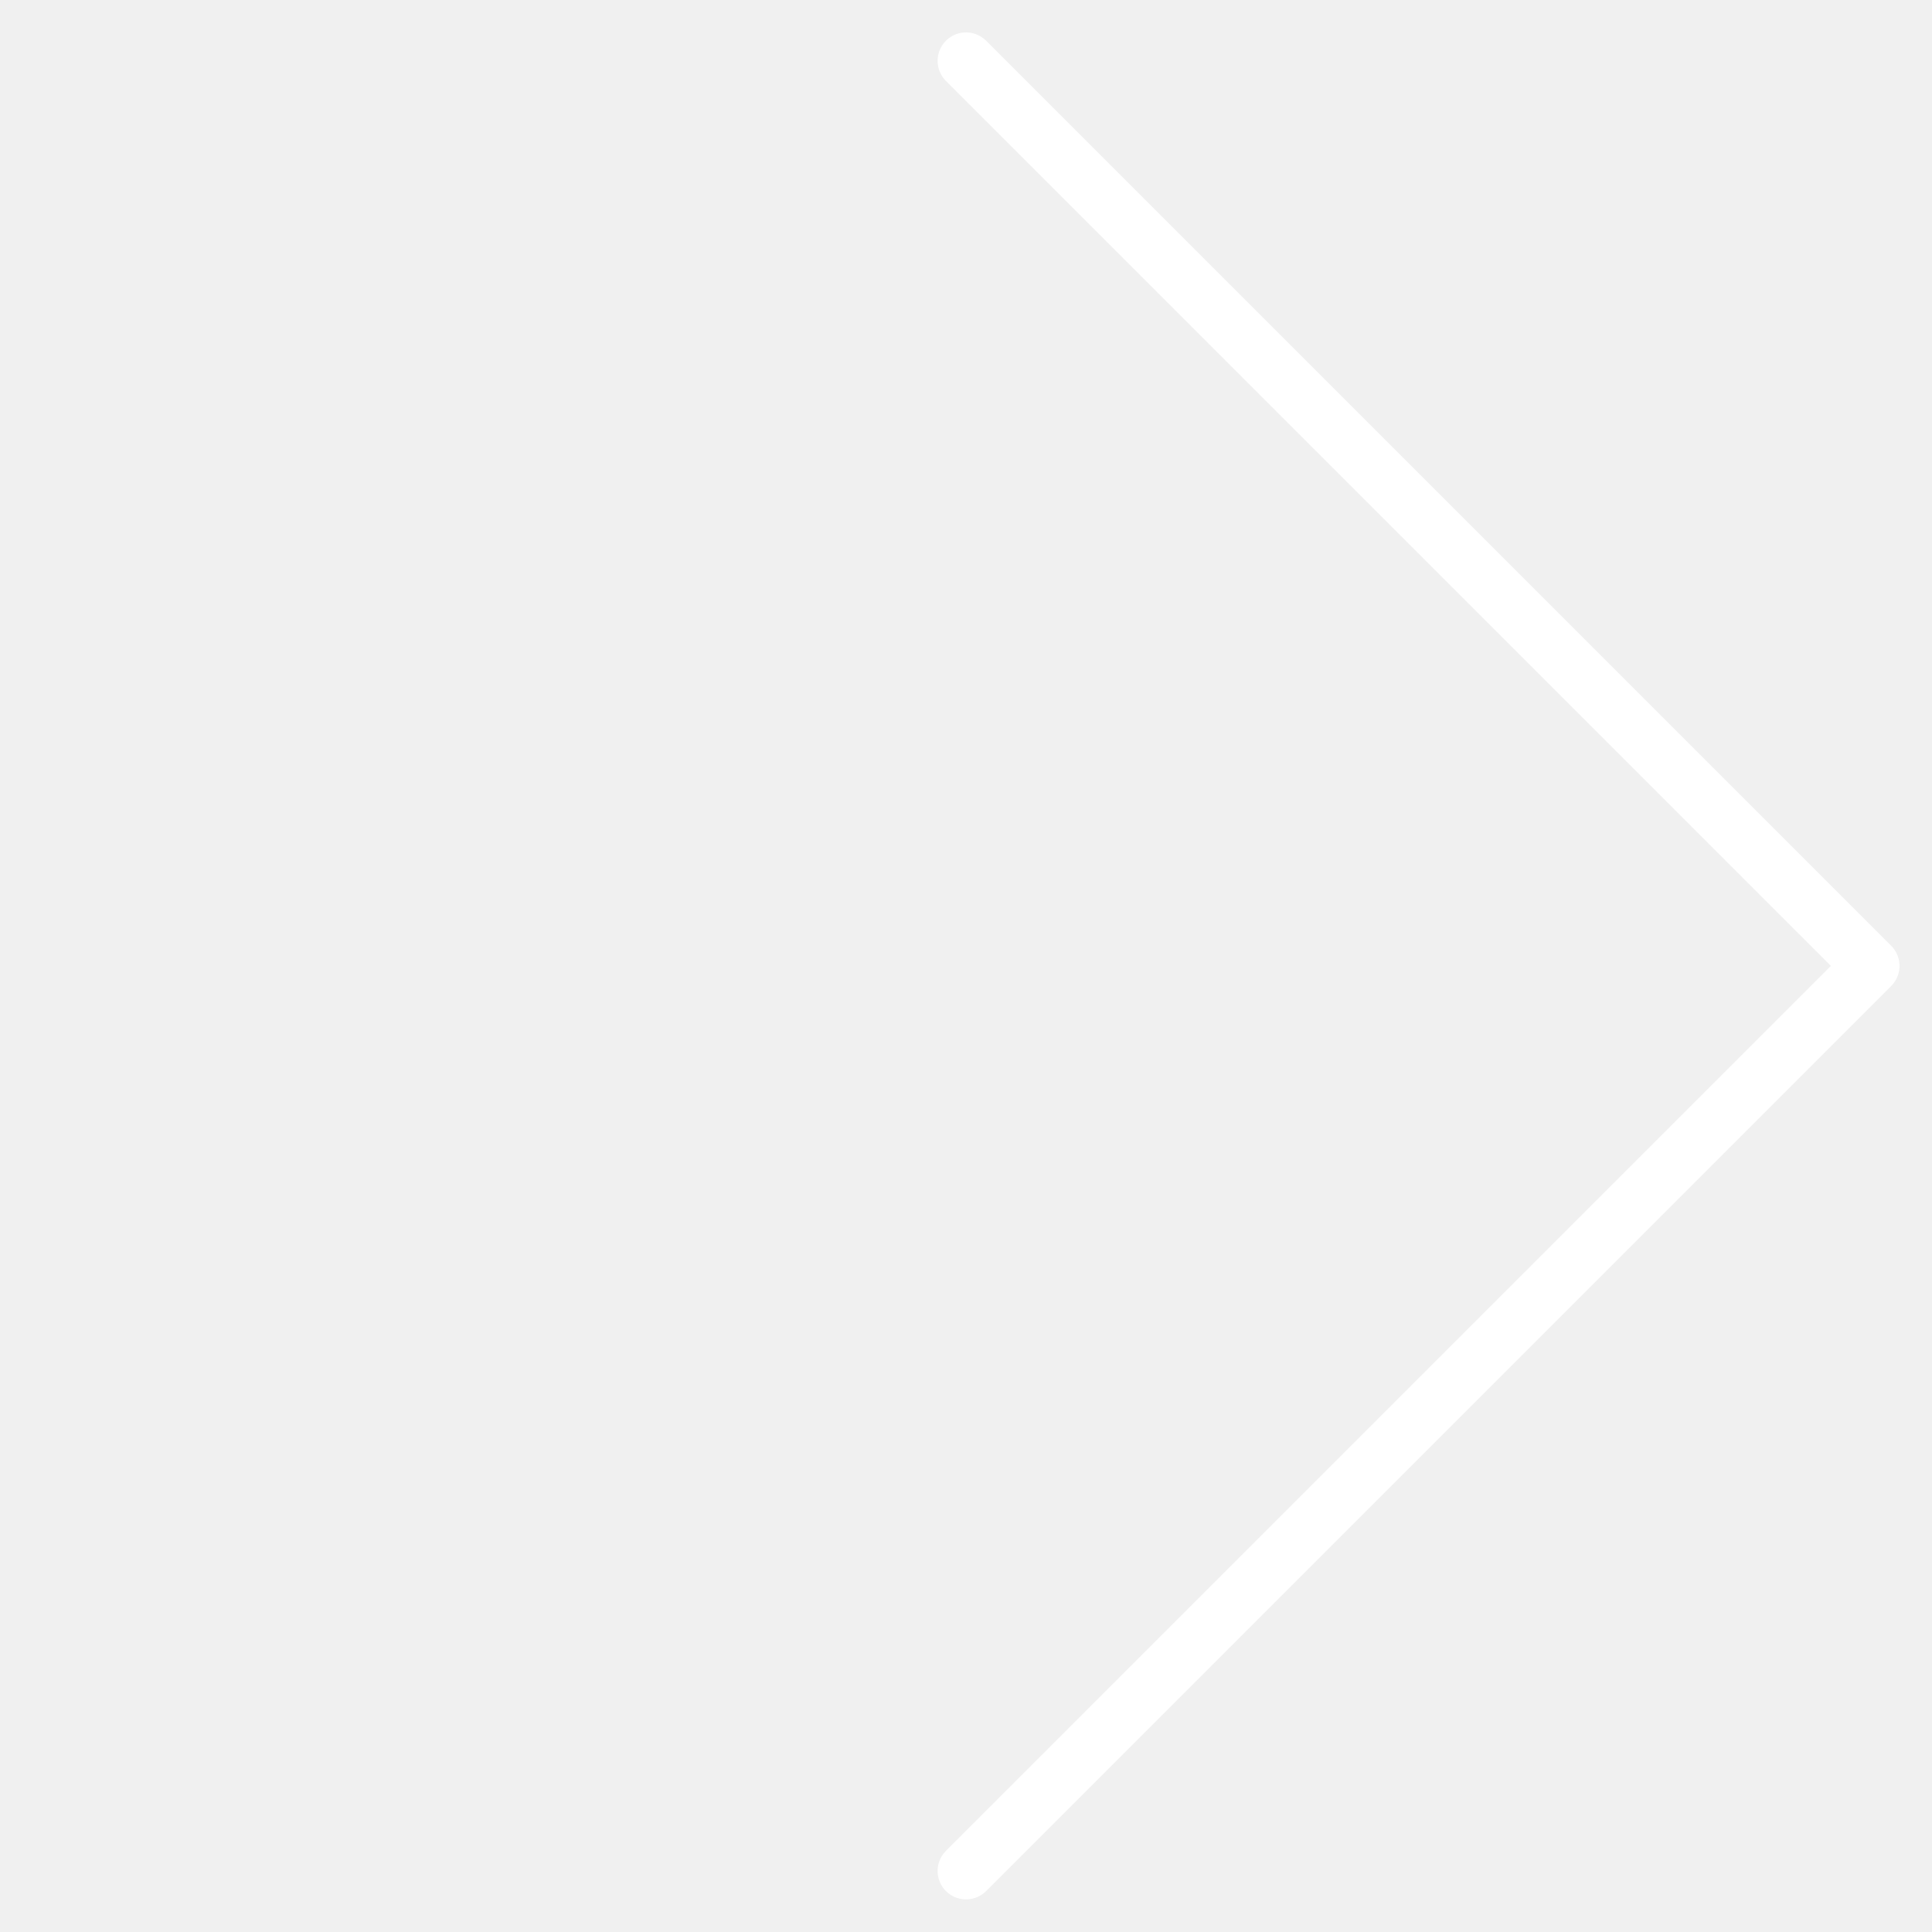
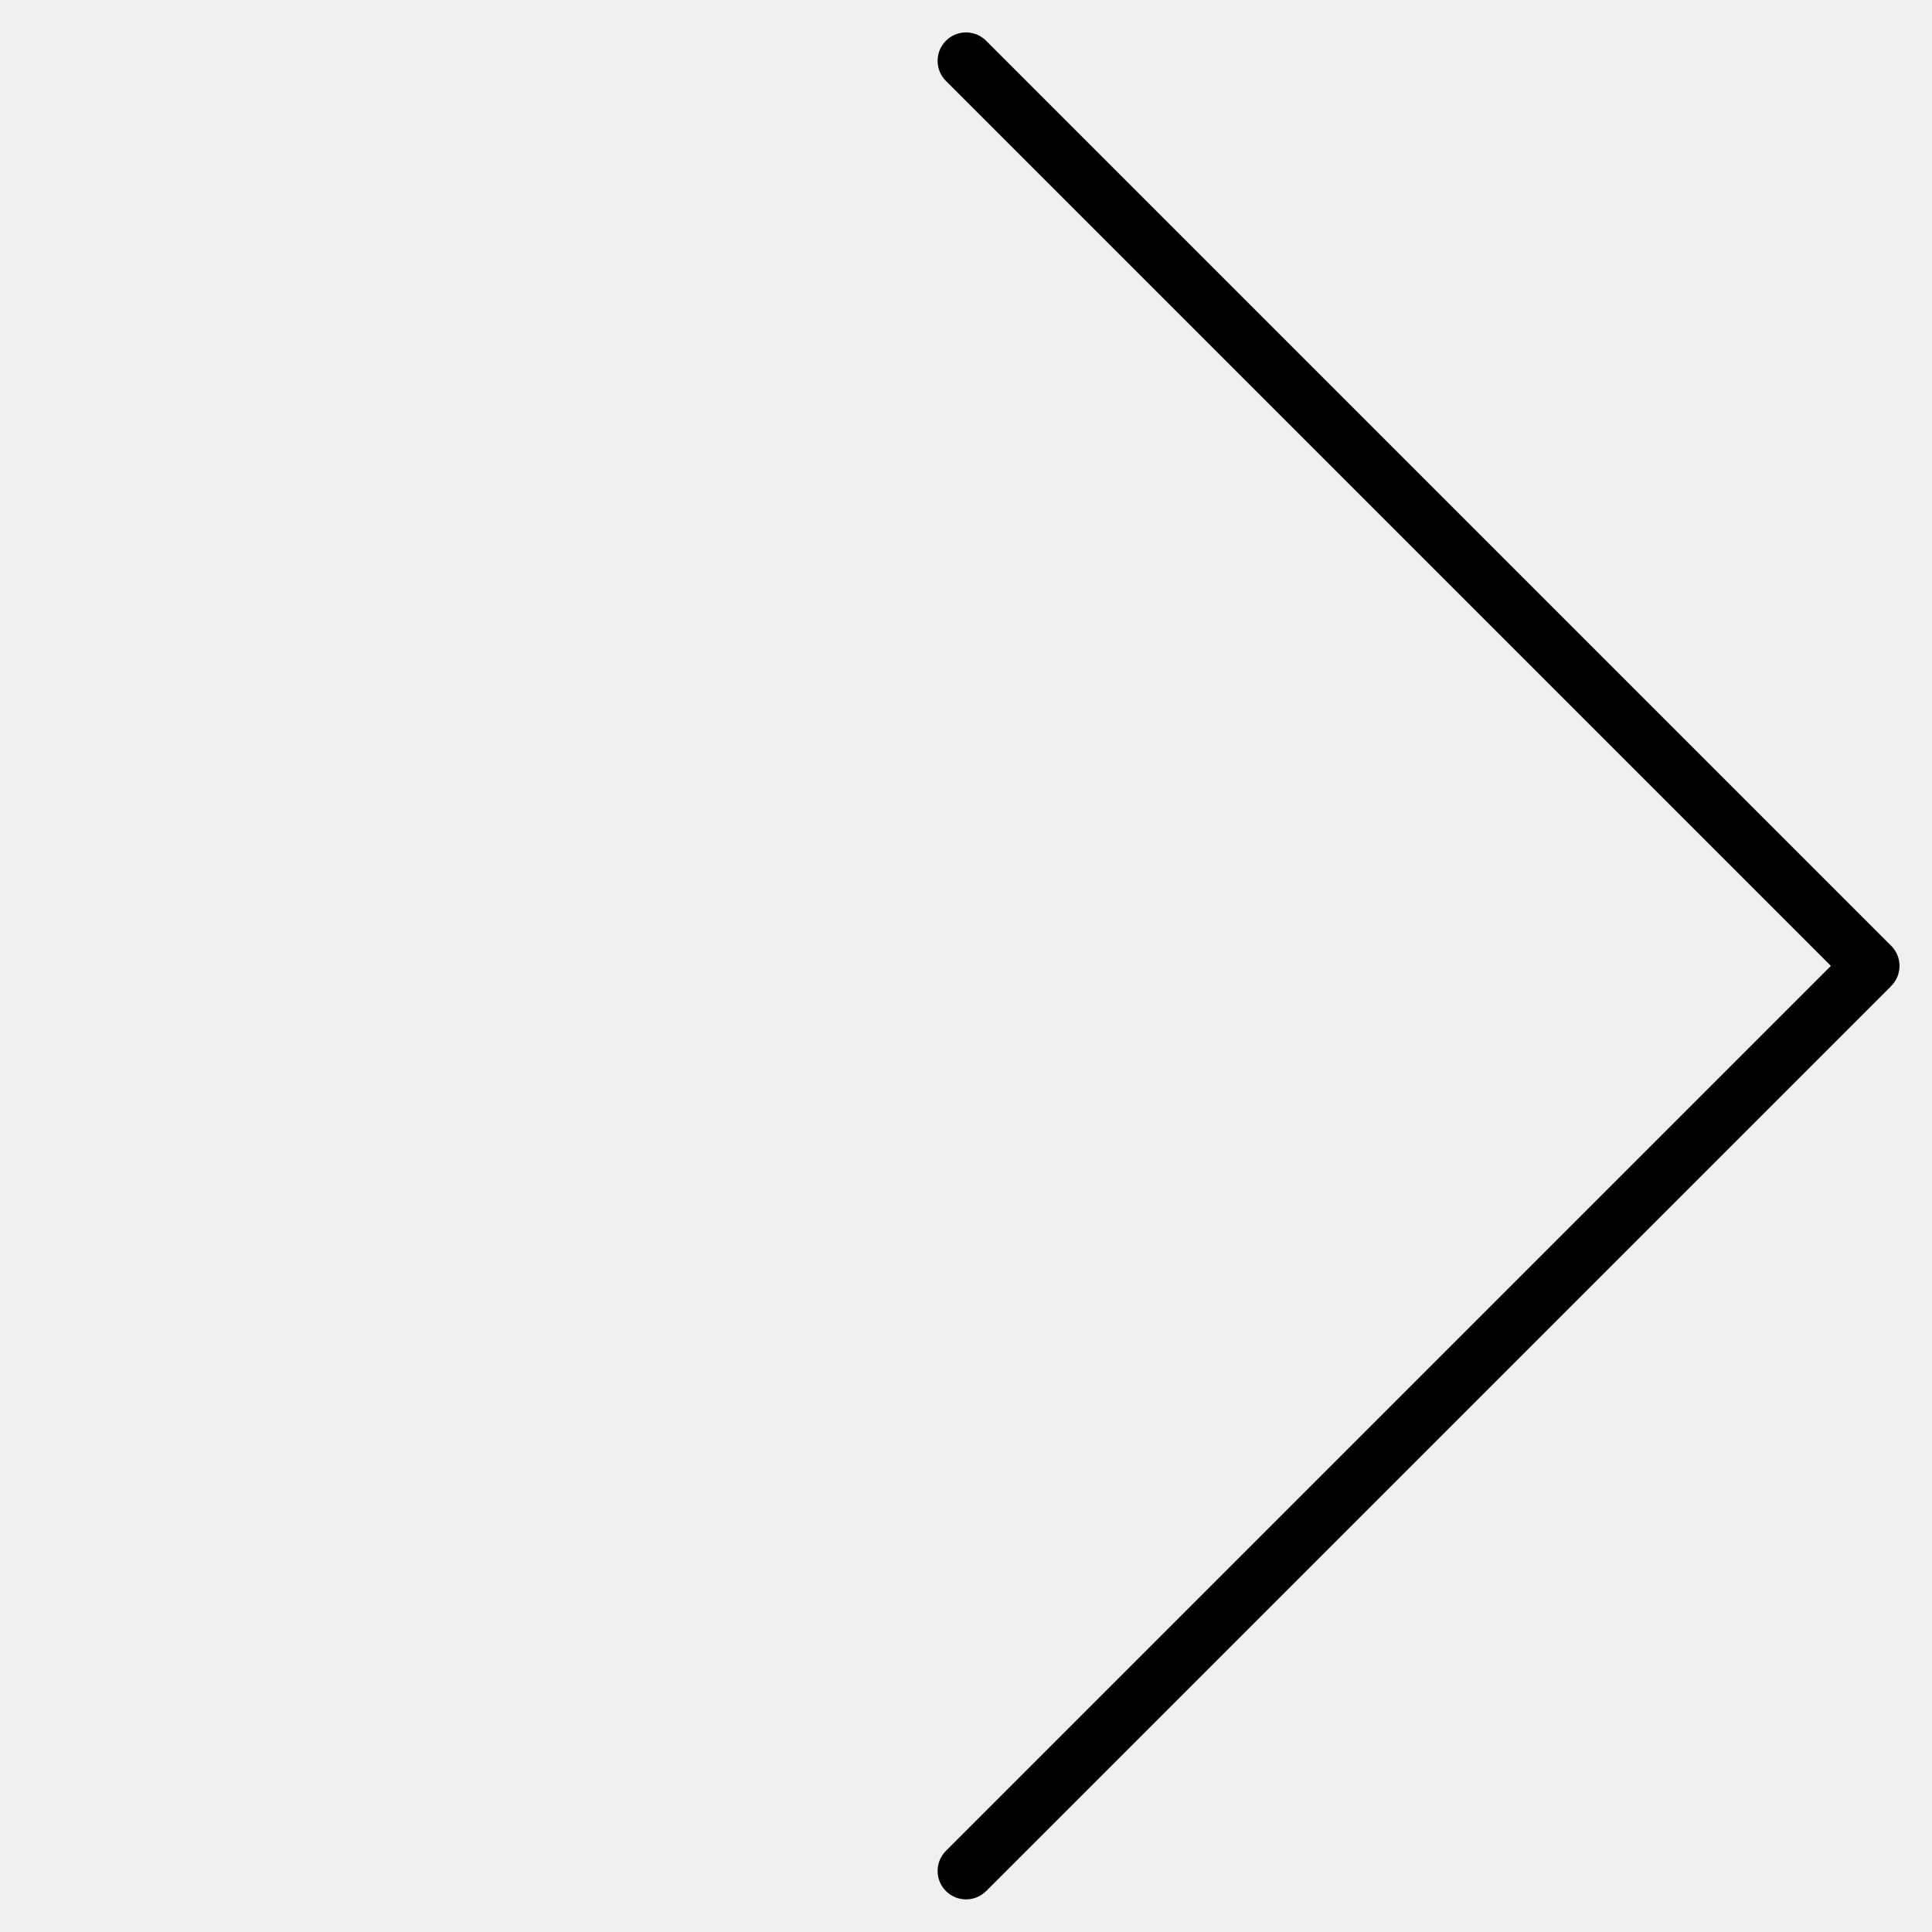
- <svg xmlns="http://www.w3.org/2000/svg" viewBox="0 0 33.979 33.979">
+ <svg xmlns="http://www.w3.org/2000/svg" viewBox="0 0 33.979 33.979" fill="currentColor">
  <g transform="rotate(-135 15.532 13.47)">
-     <path fill="none" stroke="#fff" stroke-linecap="round" stroke-linejoin="round" d="M23.269 23.269H.758V.758" />
+     <path d="M23.269 23.769H.758a.5.5 0 0 1-.5-.5V.758a.5.5 0 0 1 .5-.5.5.5 0 0 1 .5.5v22.011h22.011a.5.5 0 0 1 0 1Z" />
  </g>
</svg>
